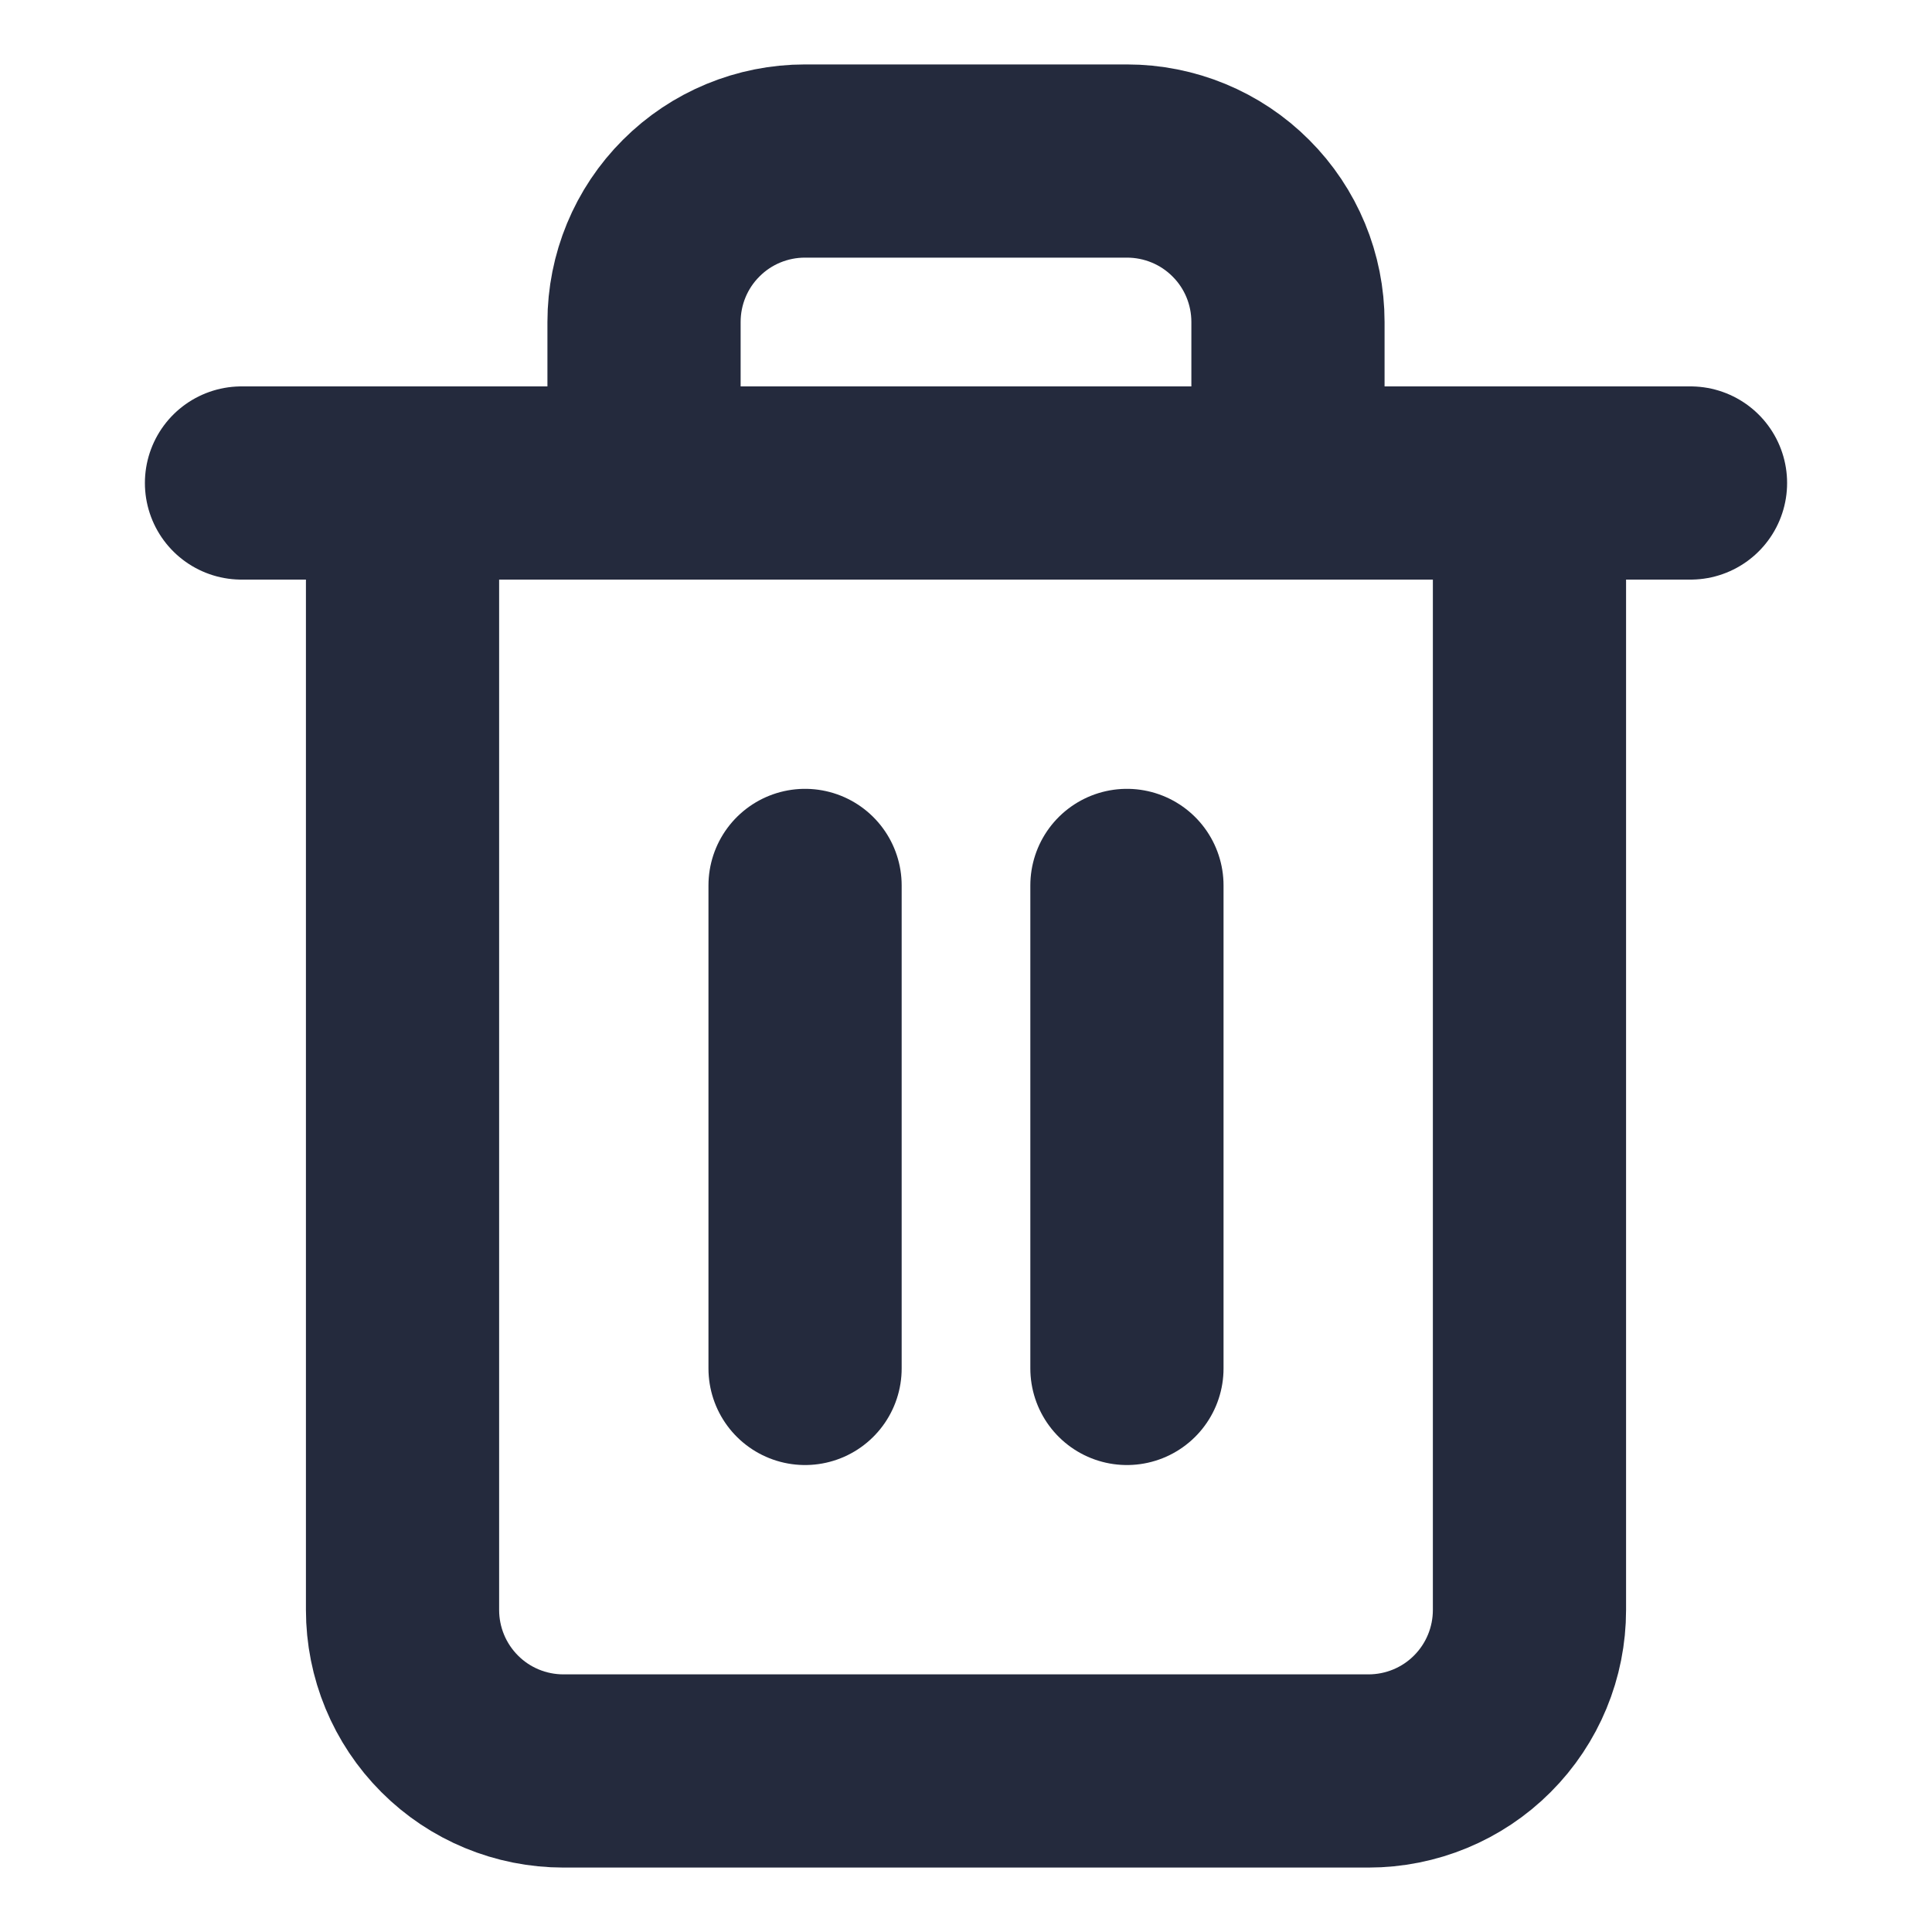
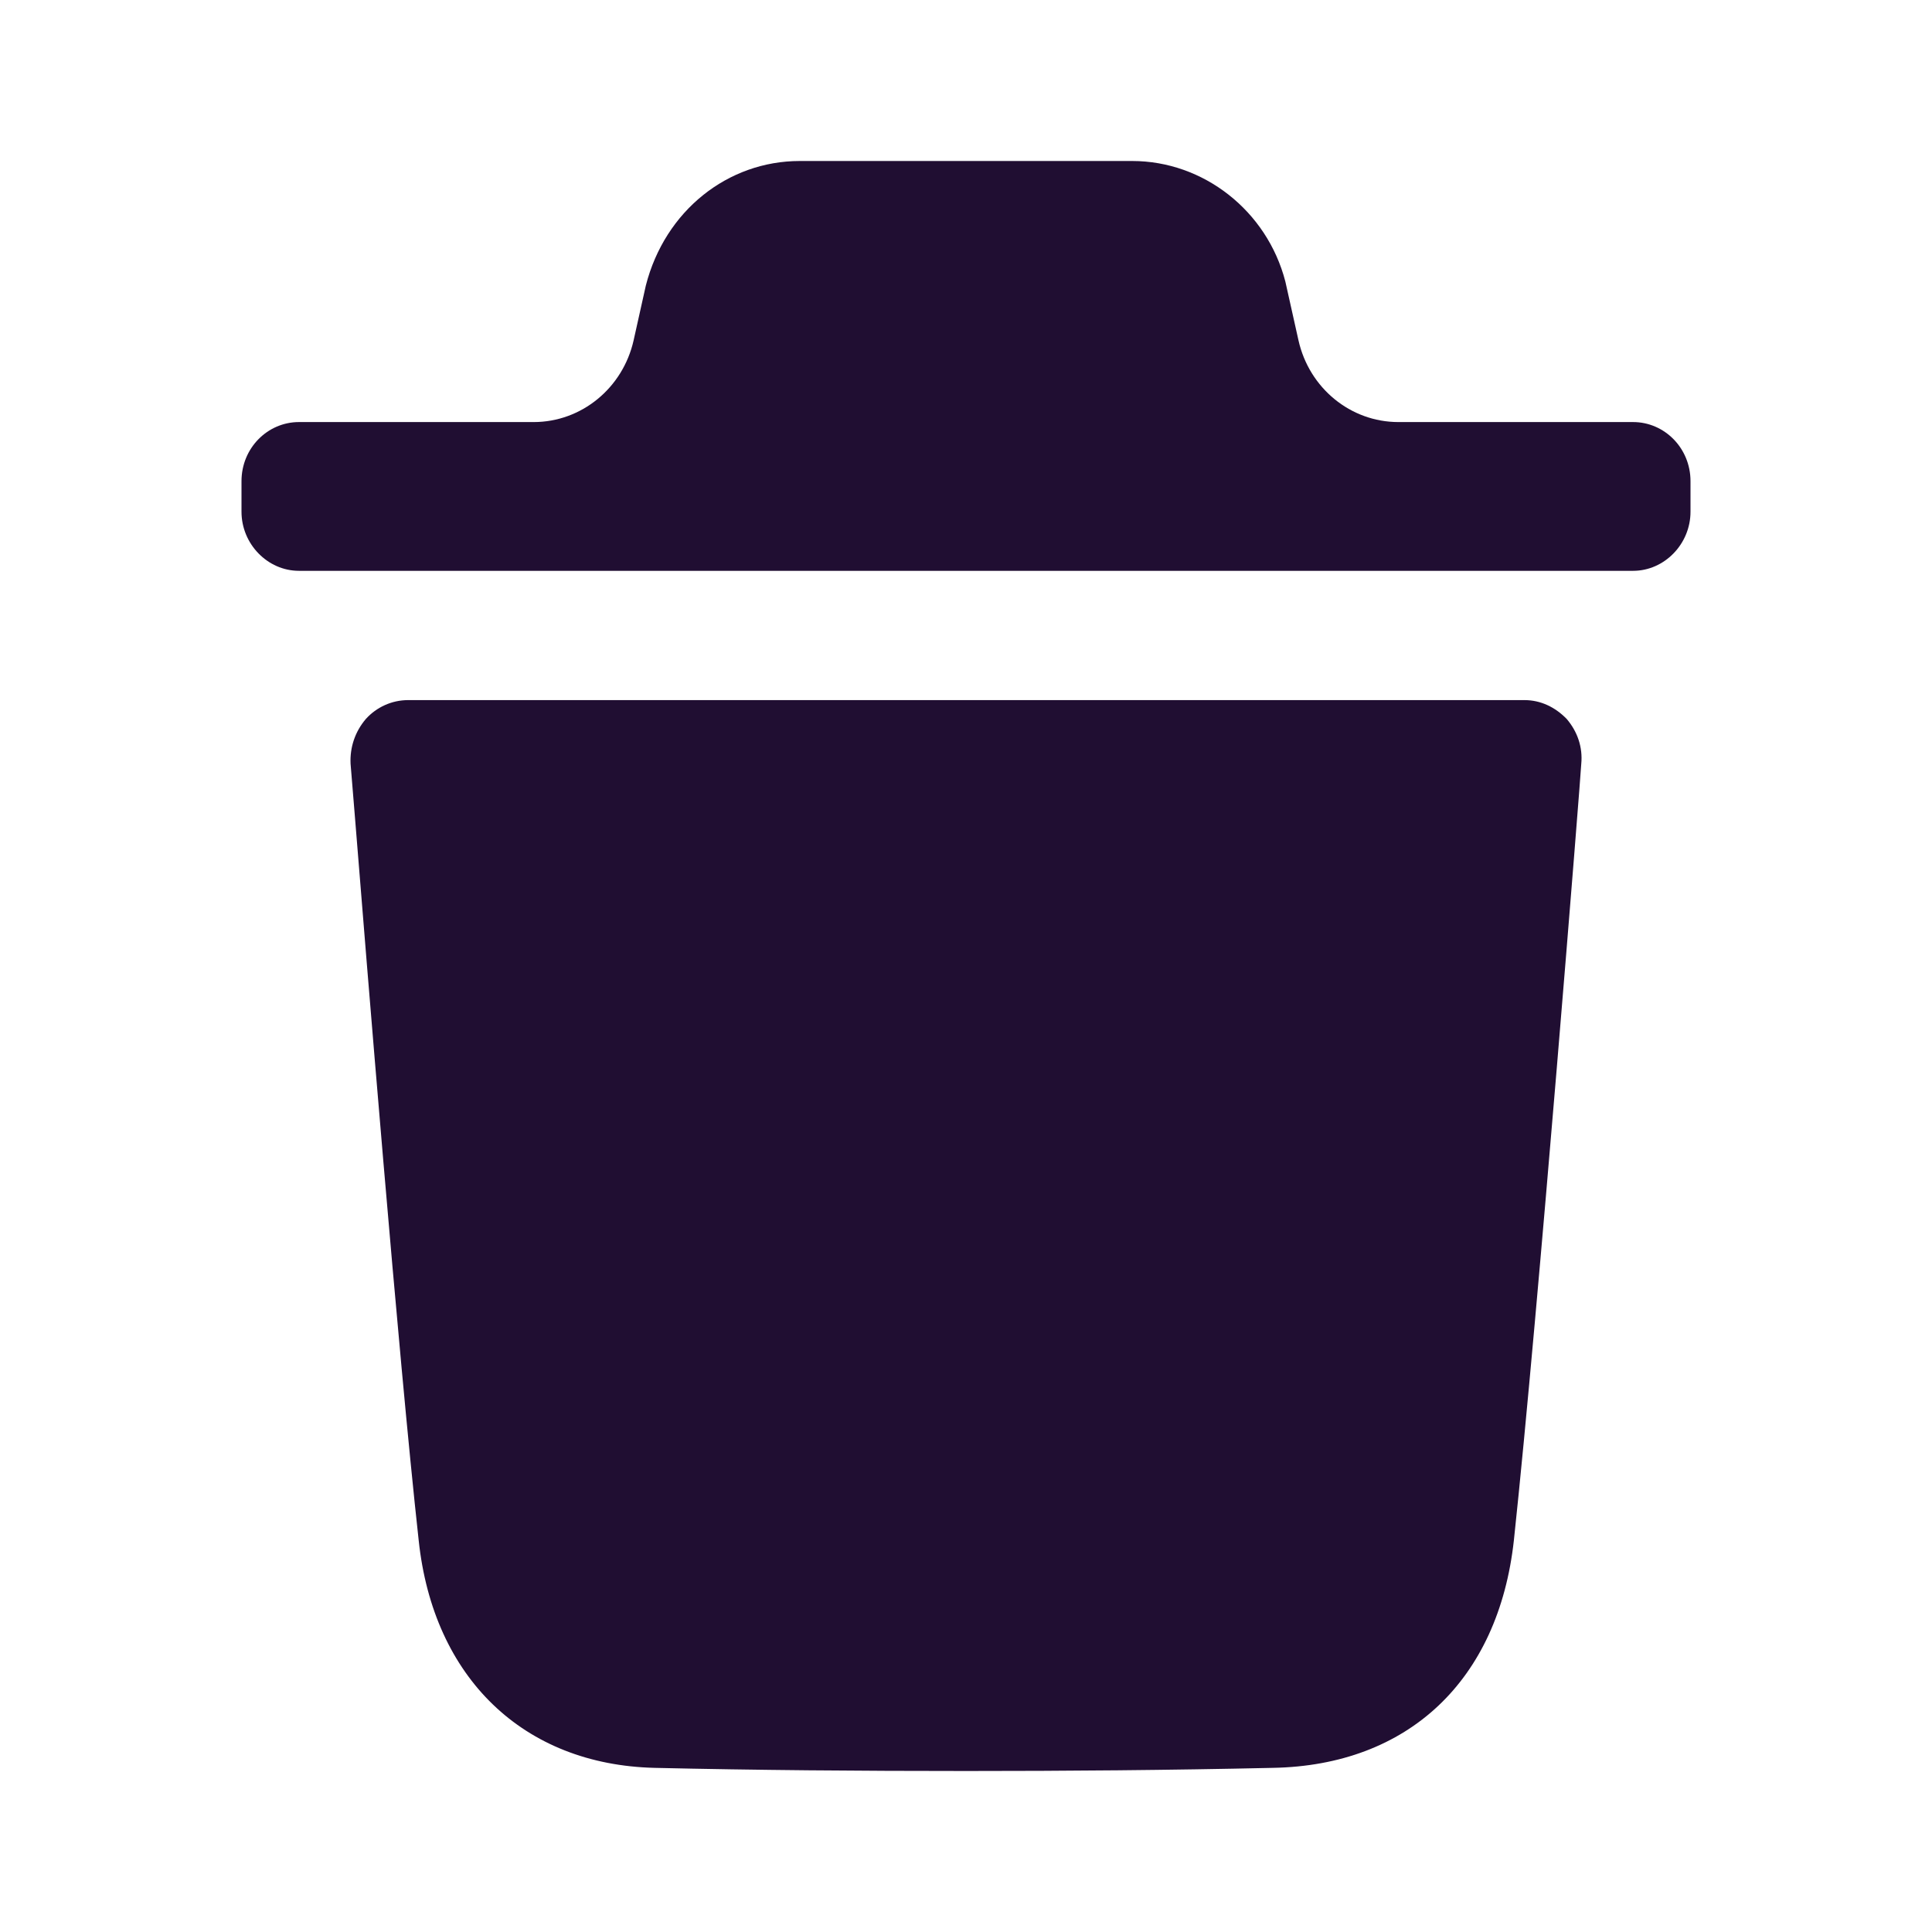
- <svg xmlns="http://www.w3.org/2000/svg" width="20" height="20" viewBox="0 0 20 20" fill="none">
-   <path d="M2.5 5H4.167H17.5" stroke="#242A3D" stroke-width="2" stroke-linecap="round" stroke-linejoin="round" />
-   <path d="M6.667 5V3.333C6.667 2.891 6.842 2.467 7.155 2.155C7.467 1.842 7.891 1.667 8.333 1.667H11.666C12.108 1.667 12.533 1.842 12.845 2.155C13.158 2.467 13.333 2.891 13.333 3.333V5M15.833 5V16.666C15.833 17.108 15.658 17.532 15.345 17.845C15.033 18.158 14.608 18.333 14.166 18.333H5.833C5.391 18.333 4.967 18.158 4.655 17.845C4.342 17.532 4.167 17.108 4.167 16.666V5H15.833Z" stroke="#242A3D" stroke-width="2" stroke-linecap="round" stroke-linejoin="round" />
-   <path d="M11.666 9.166V14.166" stroke="#242A3D" stroke-width="2" stroke-linecap="round" stroke-linejoin="round" />
-   <path d="M8.334 9.166V14.166" stroke="#242A3D" stroke-width="2" stroke-linecap="round" stroke-linejoin="round" />
+ <svg xmlns="http://www.w3.org/2000/svg" width="24" height="24" viewBox="0 0 24 24" fill="none">
+   <path fill-rule="evenodd" clip-rule="evenodd" d="M20.287 5.243C20.676 5.243 21 5.566 21 5.977V6.357C21 6.758 20.676 7.091 20.287 7.091H3.714C3.324 7.091 3 6.758 3 6.357V5.977C3 5.566 3.324 5.243 3.714 5.243H6.63C7.222 5.243 7.737 4.822 7.871 4.228L8.023 3.546C8.261 2.617 9.041 2 9.935 2H14.065C14.949 2 15.739 2.617 15.967 3.497L16.13 4.227C16.263 4.822 16.778 5.243 17.371 5.243H20.287ZM18.806 19.134C19.11 16.297 19.643 9.557 19.643 9.489C19.663 9.283 19.596 9.088 19.462 8.931C19.319 8.784 19.138 8.697 18.939 8.697H5.069C4.868 8.697 4.678 8.784 4.545 8.931C4.411 9.088 4.345 9.283 4.355 9.489C4.356 9.502 4.376 9.739 4.408 10.136C4.55 11.899 4.945 16.81 5.201 19.134C5.382 20.846 6.505 21.922 8.132 21.961C9.388 21.99 10.681 22 12.004 22C13.25 22 14.515 21.99 15.809 21.961C17.493 21.932 18.615 20.875 18.806 19.134Z" fill="#200E32" />
</svg>
